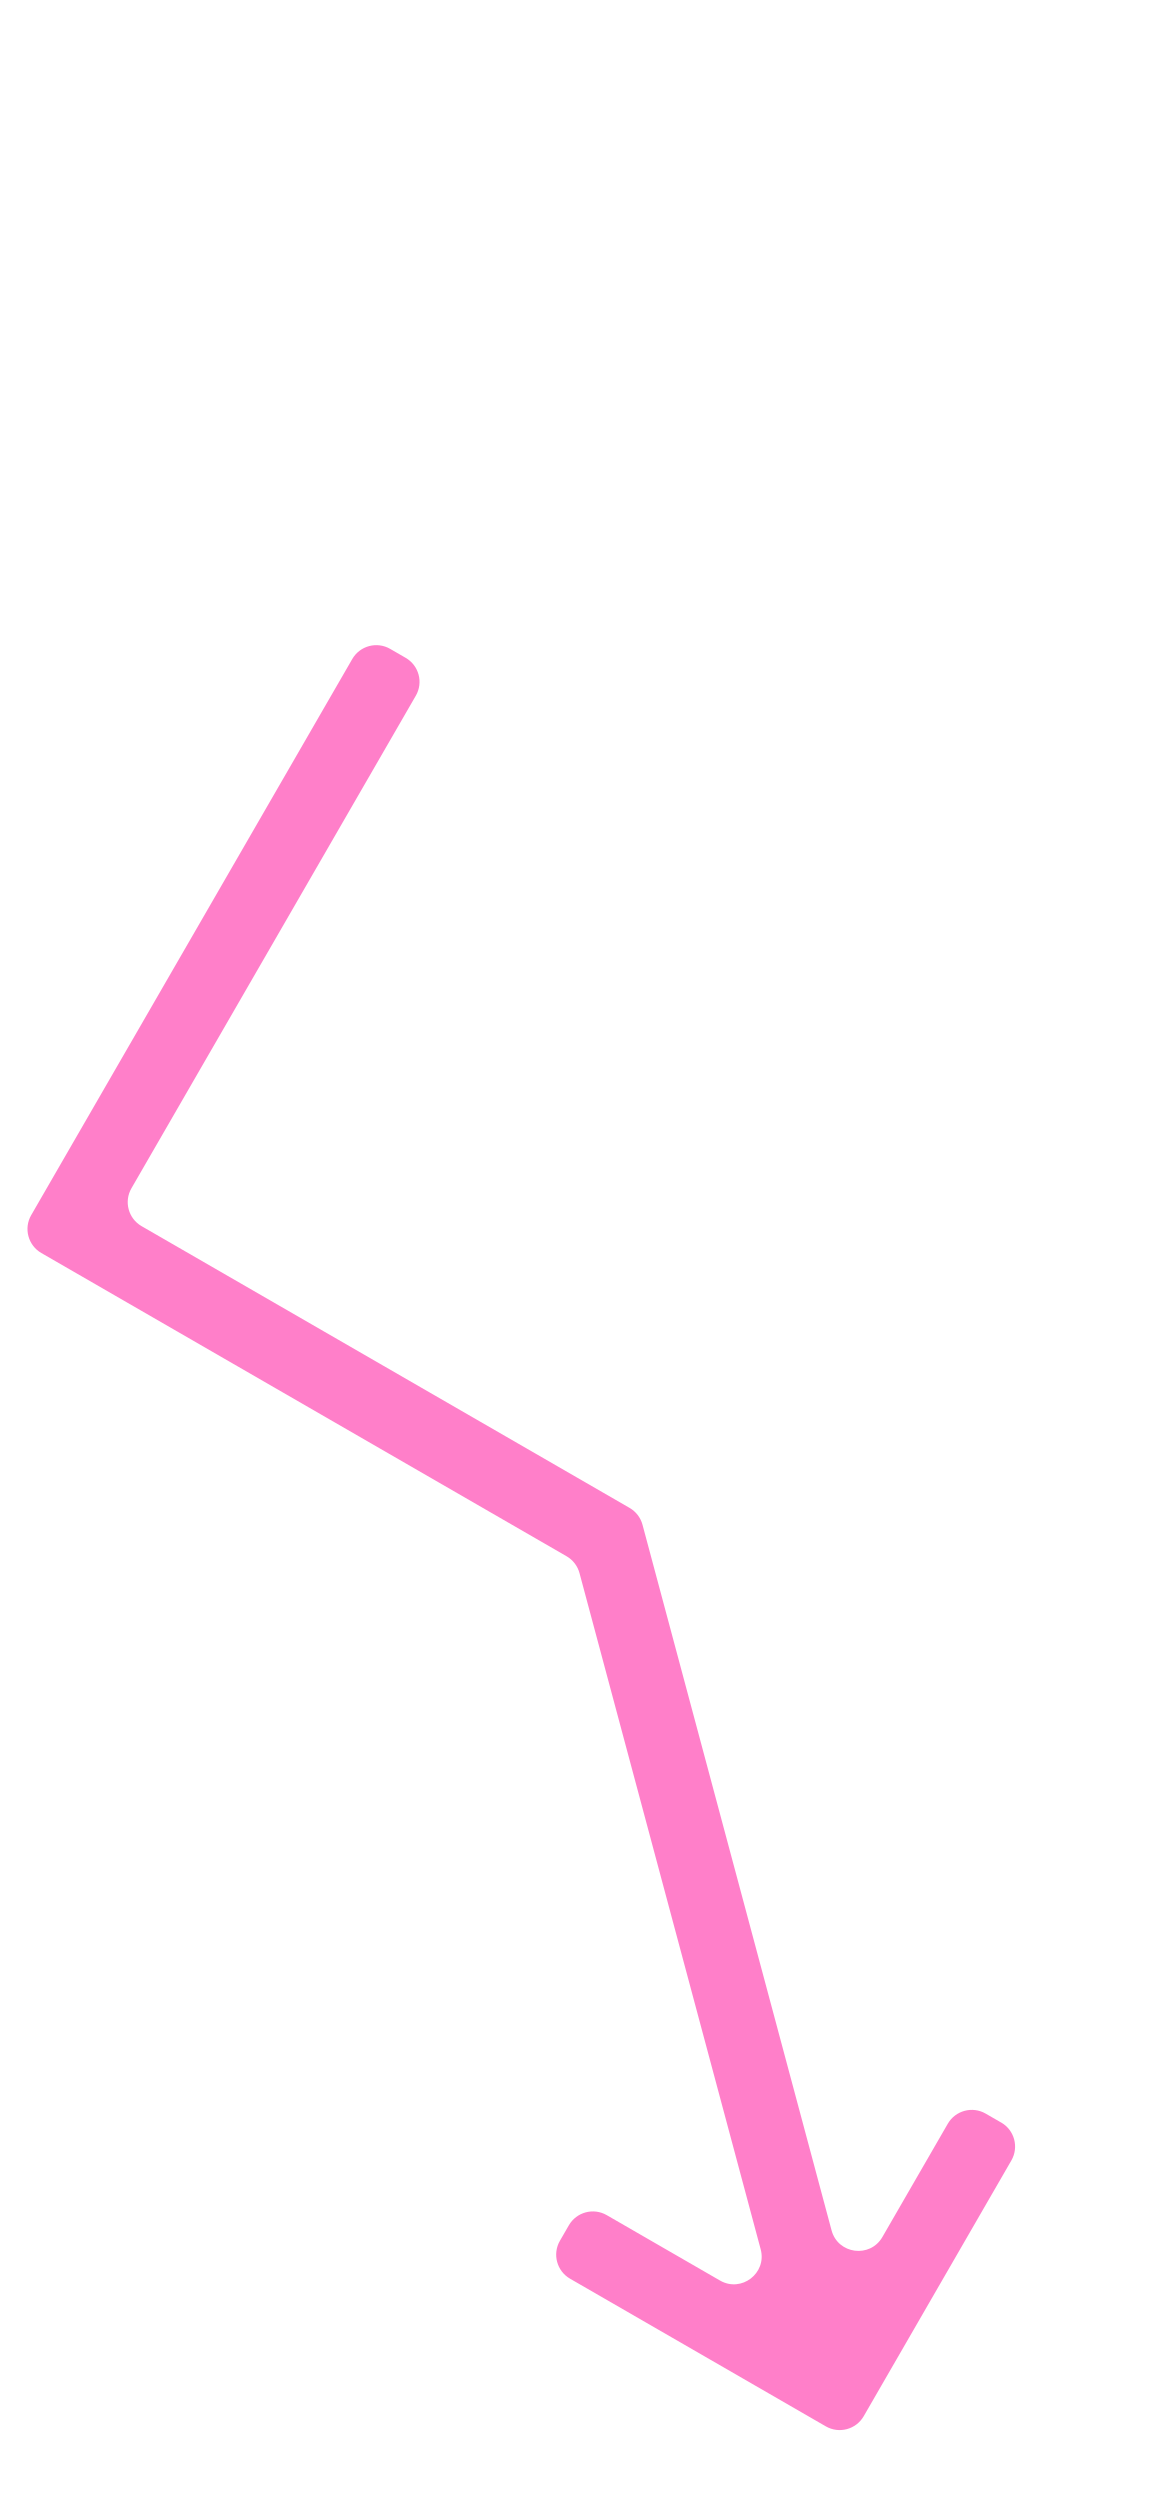
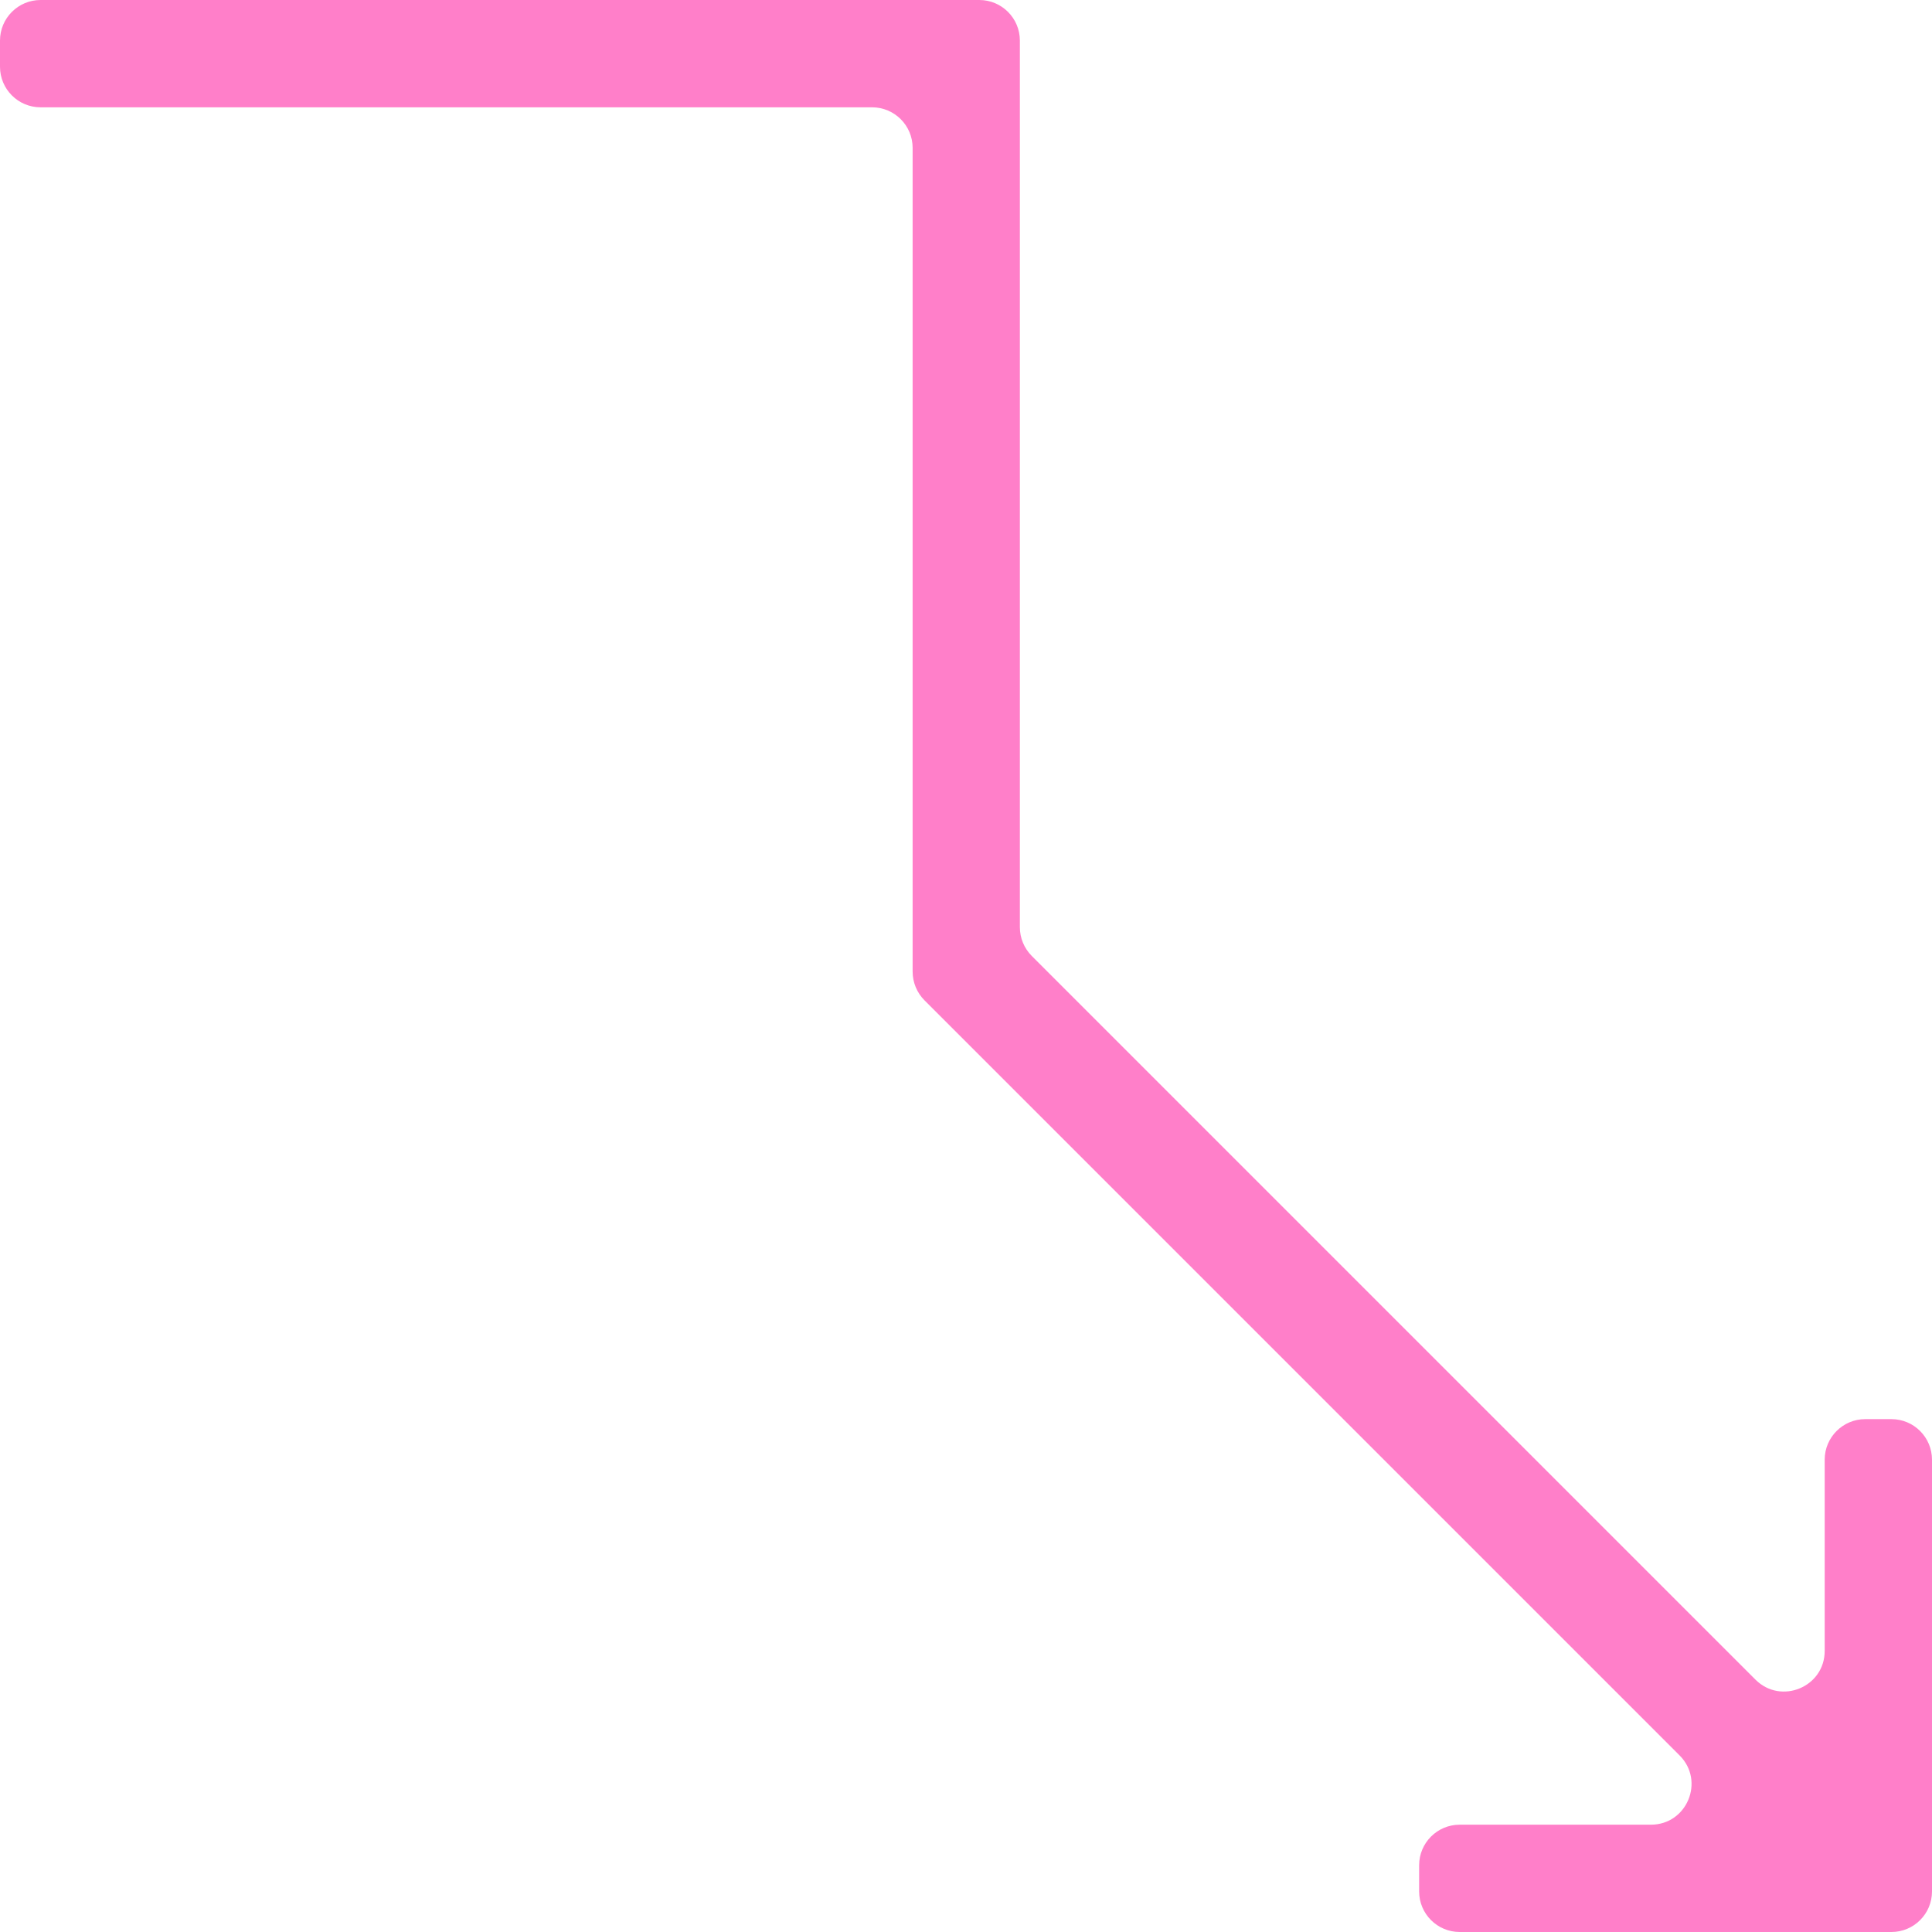
- <svg xmlns="http://www.w3.org/2000/svg" viewBox="0 0 402 874" fill="none">
-   <path d="M350.014 742.048L344.588 738.915C339.953 736.239 334.022 737.828 331.345 742.463L308.481 782.066C304.157 789.555 292.947 788.068 290.711 779.722L224.618 533.046C223.953 530.566 222.329 528.447 220.1 527.16L49.499 428.664C44.864 425.988 43.275 420.057 45.951 415.422L145.37 243.222C148.046 238.587 146.457 232.656 141.822 229.98L136.395 226.847C131.76 224.171 125.829 225.76 123.153 230.395L10.906 424.812C8.23 429.447 9.819 435.378 14.454 438.054L198.075 544.068C200.304 545.355 201.928 547.473 202.593 549.954L265.935 786.361C268.171 794.707 259.196 801.594 251.717 797.276L212.116 774.413C207.481 771.737 201.55 773.326 198.874 777.961L195.741 783.388C193.064 788.023 194.654 793.954 199.289 796.63L288.709 848.257C293.344 850.933 299.275 849.344 301.951 844.708L353.579 755.286C356.255 750.651 354.666 744.72 350.031 742.044" fill="#FF0095" fill-opacity="0.5" />
+ <svg xmlns="http://www.w3.org/2000/svg" viewBox="0 0 270.06 270.06">
+   <path d="M198.37,264.39v-3.66c0-3.13,2.54-5.67,5.67-5.67h26.73c5.05,0,7.58-6.11,4.01-9.68l-105.55-105.55c-1.06-1.06-1.66-2.51-1.66-4.01V20.67c0-3.13-2.54-5.67-5.67-5.67H5.67c-3.13,0-5.67-2.54-5.67-5.67v-3.66C0,2.54,2.54,0,5.67,0h131.22c3.13,0,5.67,2.54,5.67,5.67v123.94c0,1.5.6,2.95,1.66,4.01l101.16,101.16c3.57,3.57,9.68,1.04,9.68-4.01v-26.73c0-3.13,2.54-5.67,5.67-5.67h3.66c3.13,0,5.67,2.54,5.67,5.67v60.35c0,3.13-2.54,5.67-5.67,5.67h-60.35c-3.13,0-5.67-2.54-5.67-5.67Z" transform="" fill="#FF0095" fill-opacity="0.5" />
</svg>
